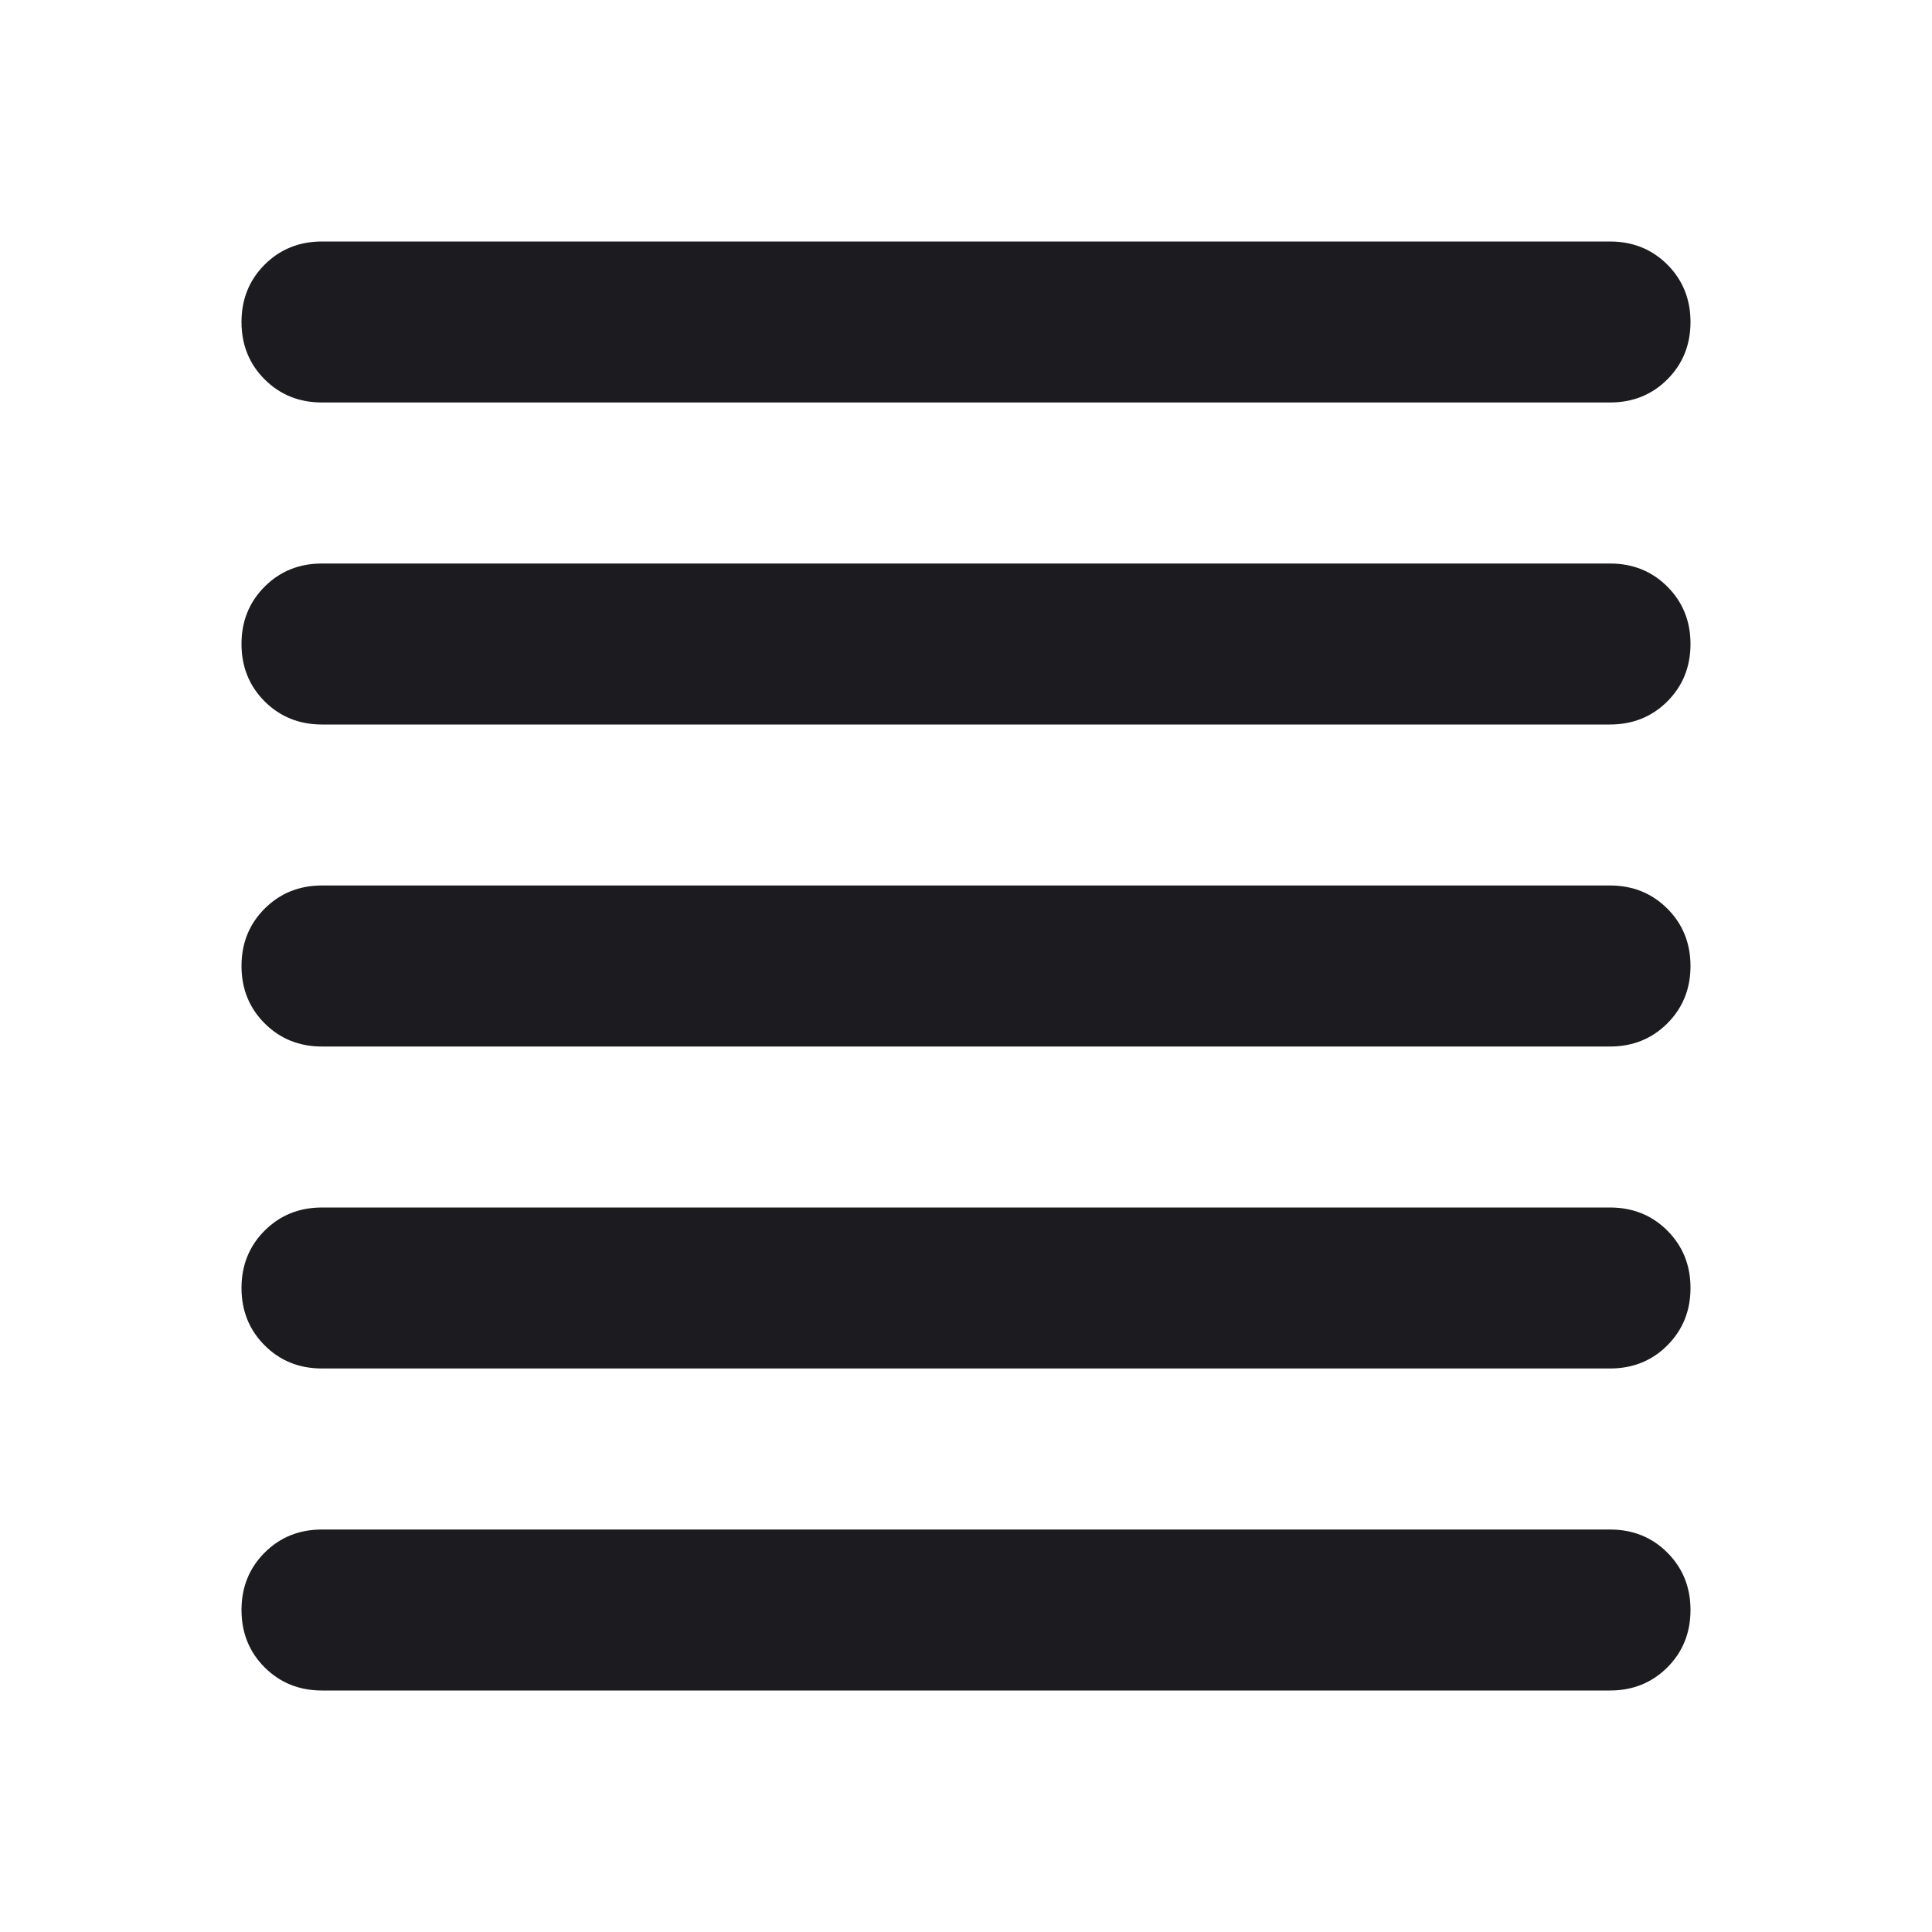
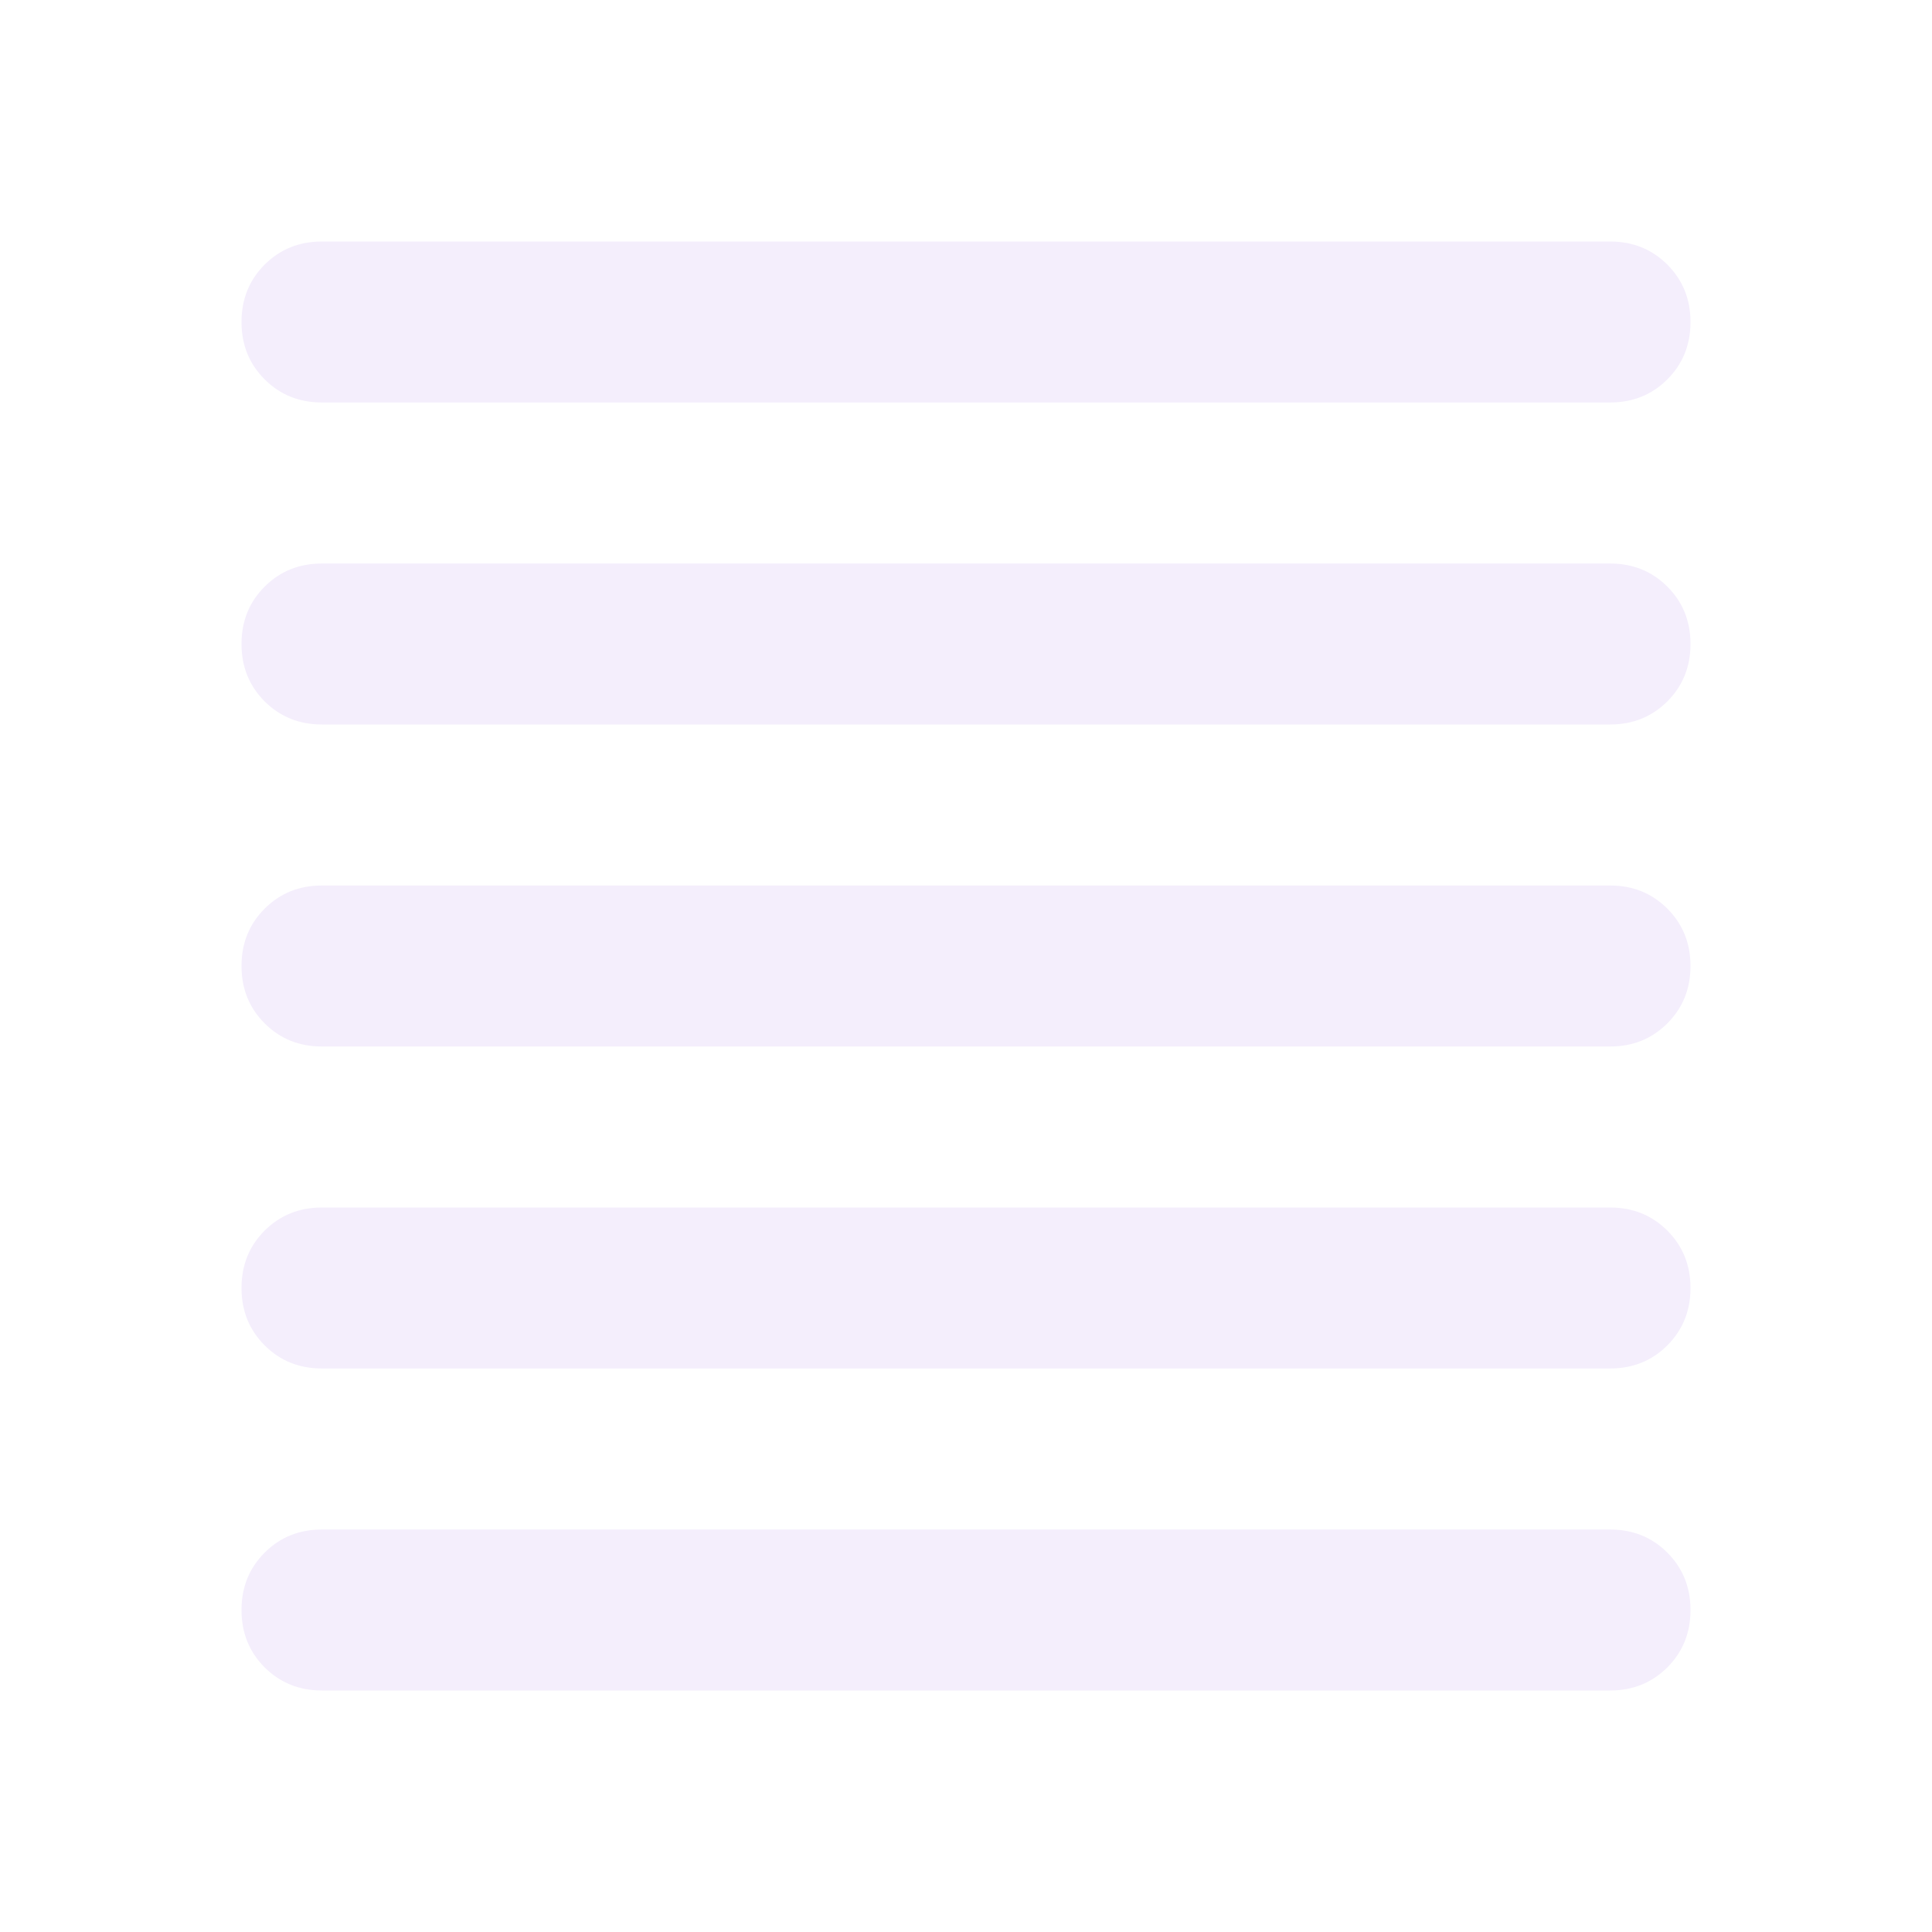
<svg xmlns="http://www.w3.org/2000/svg" width="34" height="34" viewBox="0 0 34 34" fill="none">
  <mask id="mask0_7_363" style="mask-type:alpha" maskUnits="userSpaceOnUse" x="0" y="0" width="34" height="34">
-     <rect width="34" height="34" fill="#D9D9D9" />
+     <rect width="34" height="34" fill="#F4EEFC" />
  </mask>
  <g mask="url(#mask0_7_363)">
-     <path d="M5.667 29.75C5.265 29.75 4.929 29.614 4.657 29.343C4.386 29.071 4.25 28.735 4.25 28.333C4.25 27.932 4.386 27.596 4.657 27.324C4.929 27.052 5.265 26.917 5.667 26.917H28.333C28.735 26.917 29.071 27.052 29.343 27.324C29.614 27.596 29.75 27.932 29.75 28.333C29.75 28.735 29.614 29.071 29.343 29.343C29.071 29.614 28.735 29.75 28.333 29.75H5.667ZM5.667 24.083C5.265 24.083 4.929 23.948 4.657 23.676C4.386 23.404 4.25 23.068 4.25 22.667C4.25 22.265 4.386 21.929 4.657 21.657C4.929 21.386 5.265 21.25 5.667 21.25H28.333C28.735 21.25 29.071 21.386 29.343 21.657C29.614 21.929 29.75 22.265 29.75 22.667C29.75 23.068 29.614 23.404 29.343 23.676C29.071 23.948 28.735 24.083 28.333 24.083H5.667ZM5.667 18.417C5.265 18.417 4.929 18.281 4.657 18.009C4.386 17.738 4.25 17.401 4.25 17C4.25 16.599 4.386 16.262 4.657 15.991C4.929 15.719 5.265 15.583 5.667 15.583H28.333C28.735 15.583 29.071 15.719 29.343 15.991C29.614 16.262 29.75 16.599 29.75 17C29.75 17.401 29.614 17.738 29.343 18.009C29.071 18.281 28.735 18.417 28.333 18.417H5.667ZM5.667 12.75C5.265 12.75 4.929 12.614 4.657 12.343C4.386 12.071 4.25 11.735 4.25 11.333C4.25 10.932 4.386 10.595 4.657 10.324C4.929 10.052 5.265 9.917 5.667 9.917H28.333C28.735 9.917 29.071 10.052 29.343 10.324C29.614 10.595 29.75 10.932 29.75 11.333C29.75 11.735 29.614 12.071 29.343 12.343C29.071 12.614 28.735 12.75 28.333 12.75H5.667ZM5.667 7.083C5.265 7.083 4.929 6.948 4.657 6.676C4.386 6.405 4.25 6.068 4.25 5.667C4.25 5.265 4.386 4.929 4.657 4.657C4.929 4.386 5.265 4.25 5.667 4.25H28.333C28.735 4.25 29.071 4.386 29.343 4.657C29.614 4.929 29.75 5.265 29.75 5.667C29.75 6.068 29.614 6.405 29.343 6.676C29.071 6.948 28.735 7.083 28.333 7.083H5.667Z" fill="#1C1B1F" />
+     <path d="M5.667 29.75C5.265 29.75 4.929 29.614 4.657 29.343C4.386 29.071 4.25 28.735 4.25 28.333C4.25 27.932 4.386 27.596 4.657 27.324C4.929 27.052 5.265 26.917 5.667 26.917H28.333C28.735 26.917 29.071 27.052 29.343 27.324C29.614 27.596 29.75 27.932 29.75 28.333C29.75 28.735 29.614 29.071 29.343 29.343C29.071 29.614 28.735 29.75 28.333 29.75H5.667ZM5.667 24.083C5.265 24.083 4.929 23.948 4.657 23.676C4.386 23.404 4.25 23.068 4.25 22.667C4.25 22.265 4.386 21.929 4.657 21.657C4.929 21.386 5.265 21.25 5.667 21.25H28.333C28.735 21.25 29.071 21.386 29.343 21.657C29.614 21.929 29.75 22.265 29.75 22.667C29.75 23.068 29.614 23.404 29.343 23.676C29.071 23.948 28.735 24.083 28.333 24.083H5.667ZM5.667 18.417C5.265 18.417 4.929 18.281 4.657 18.009C4.386 17.738 4.25 17.401 4.25 17C4.25 16.599 4.386 16.262 4.657 15.991C4.929 15.719 5.265 15.583 5.667 15.583H28.333C28.735 15.583 29.071 15.719 29.343 15.991C29.614 16.262 29.75 16.599 29.75 17C29.75 17.401 29.614 17.738 29.343 18.009C29.071 18.281 28.735 18.417 28.333 18.417H5.667ZM5.667 12.75C5.265 12.75 4.929 12.614 4.657 12.343C4.386 12.071 4.25 11.735 4.25 11.333C4.25 10.932 4.386 10.595 4.657 10.324C4.929 10.052 5.265 9.917 5.667 9.917H28.333C28.735 9.917 29.071 10.052 29.343 10.324C29.614 10.595 29.75 10.932 29.75 11.333C29.75 11.735 29.614 12.071 29.343 12.343C29.071 12.614 28.735 12.75 28.333 12.75H5.667ZM5.667 7.083C5.265 7.083 4.929 6.948 4.657 6.676C4.386 6.405 4.25 6.068 4.25 5.667C4.25 5.265 4.386 4.929 4.657 4.657C4.929 4.386 5.265 4.25 5.667 4.25H28.333C28.735 4.25 29.071 4.386 29.343 4.657C29.614 4.929 29.75 5.265 29.75 5.667C29.75 6.068 29.614 6.405 29.343 6.676C29.071 6.948 28.735 7.083 28.333 7.083H5.667Z" fill="#F4EEFC" />
  </g>
</svg>
